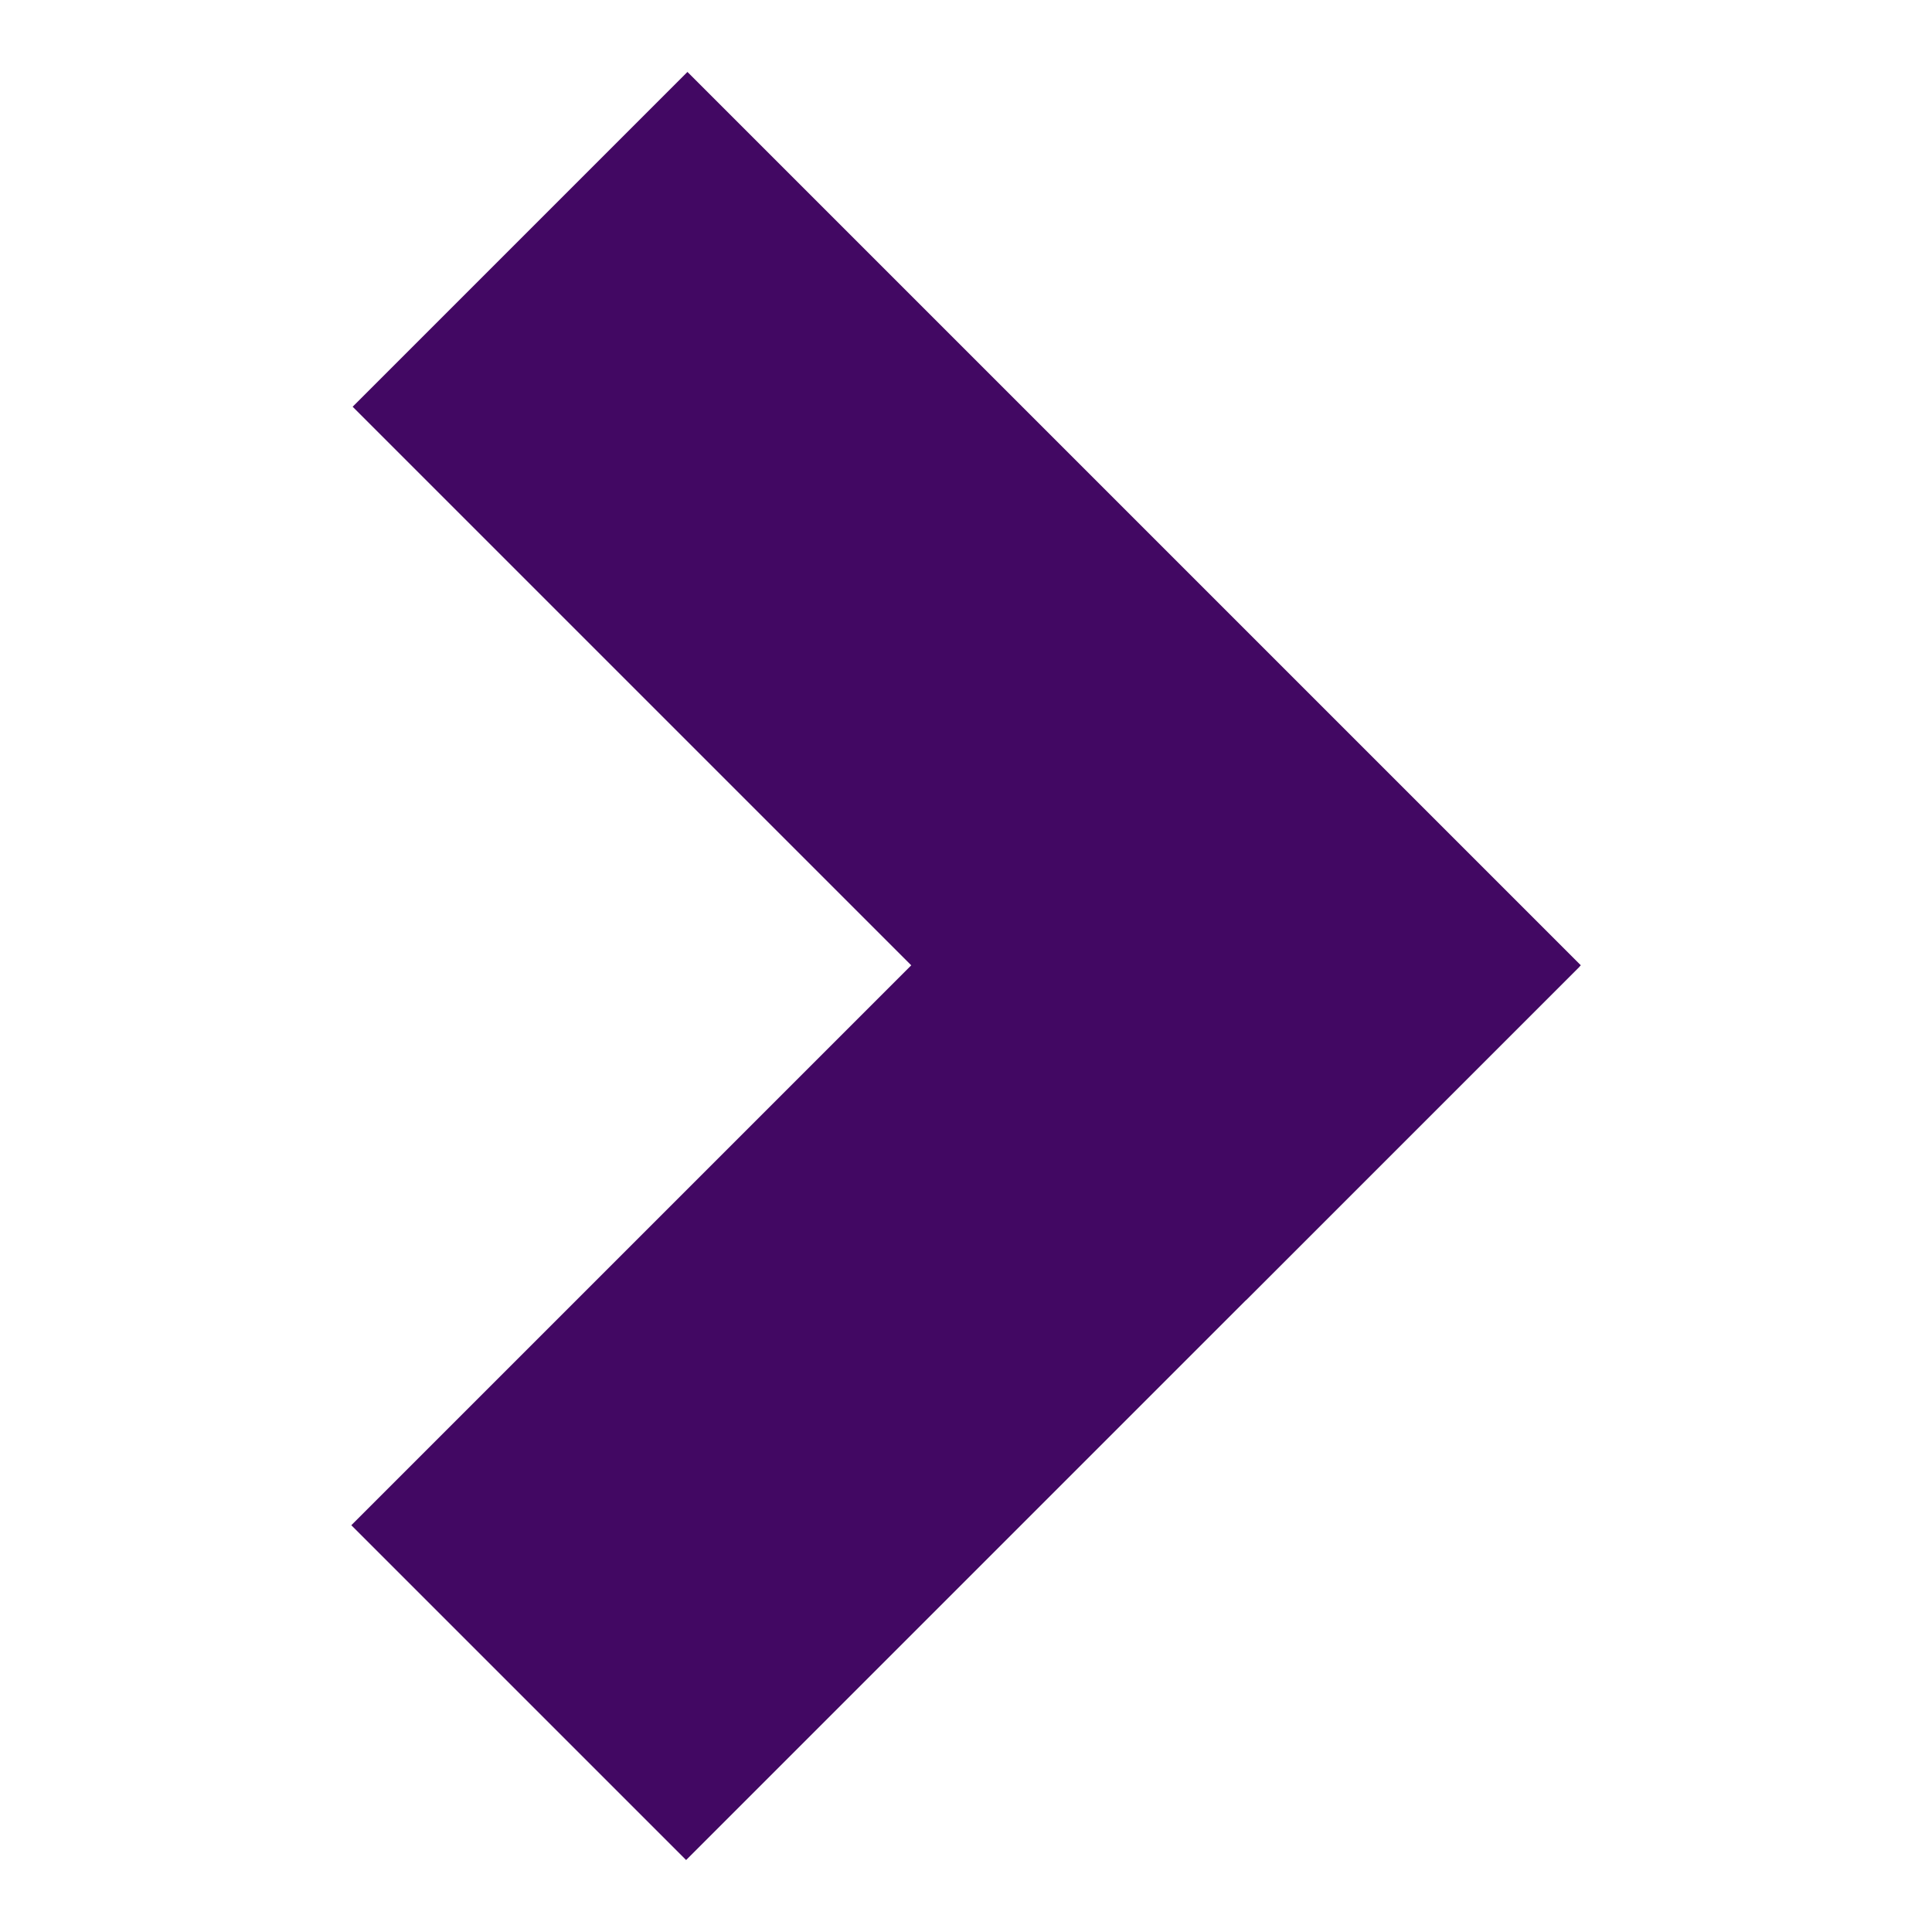
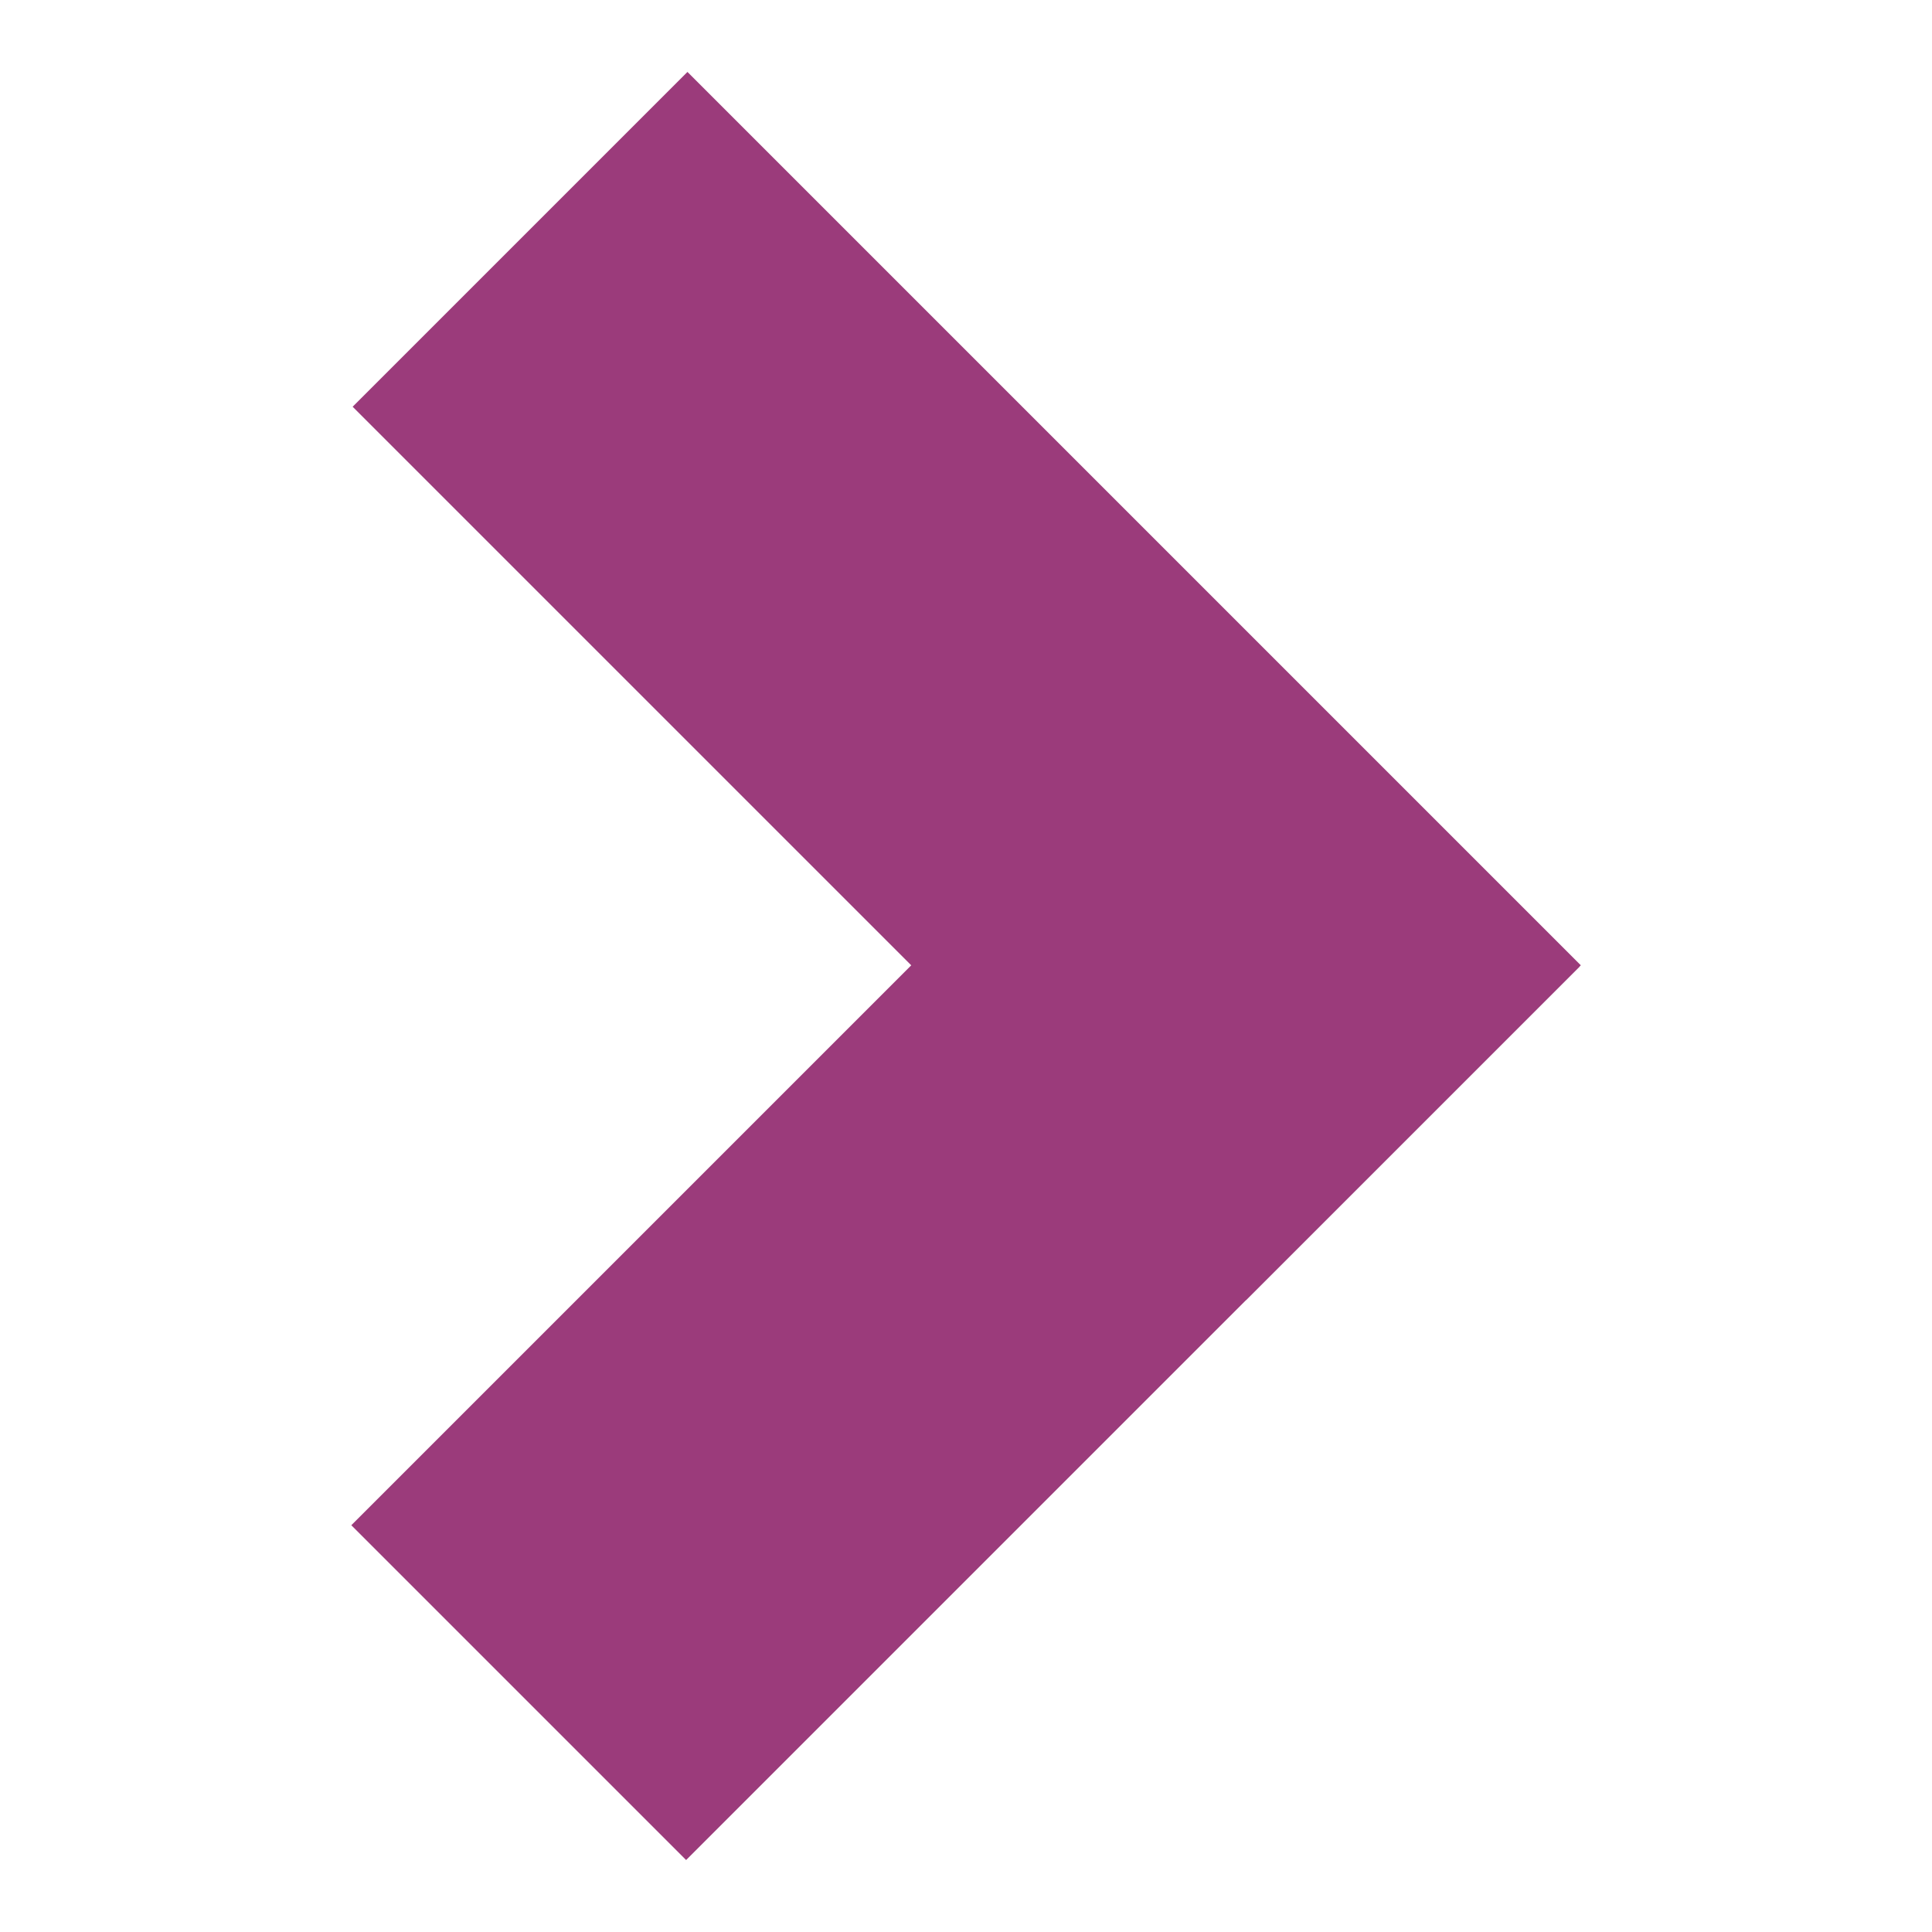
<svg xmlns="http://www.w3.org/2000/svg" version="1.1" x="0px" y="0px" width="21.875px" height="21.875px" viewBox="0 0 21.875 21.875" enable-background="new 0 0 21.875 21.875" xml:space="preserve">
  <g id="Layer_4">
</g>
  <g id="Layer_2">
    <g>
-       <rect x="3.778" y="11.427" transform="matrix(-0.7071 0.7071 -0.7071 -0.7071 28.6357 16.3531)" fill="#420863" width="14.306" height="5.361" />
-       <rect x="3.792" y="5.088" transform="matrix(-0.7071 -0.7071 0.7071 -0.7071 13.1915 20.9994)" fill="#420863" width="14.305" height="5.361" />
+       <rect x="3.778" y="11.427" transform="matrix(-0.7071 0.7071 -0.7071 -0.7071 28.6357 16.3531)" fill="#9B3B7B" width="14.306" height="5.361" />
+       <rect x="3.792" y="5.088" transform="matrix(-0.7071 -0.7071 0.7071 -0.7071 13.1915 20.9994)" fill="#9B3B7B" width="14.305" height="5.361" />
    </g>
  </g>
</svg>
